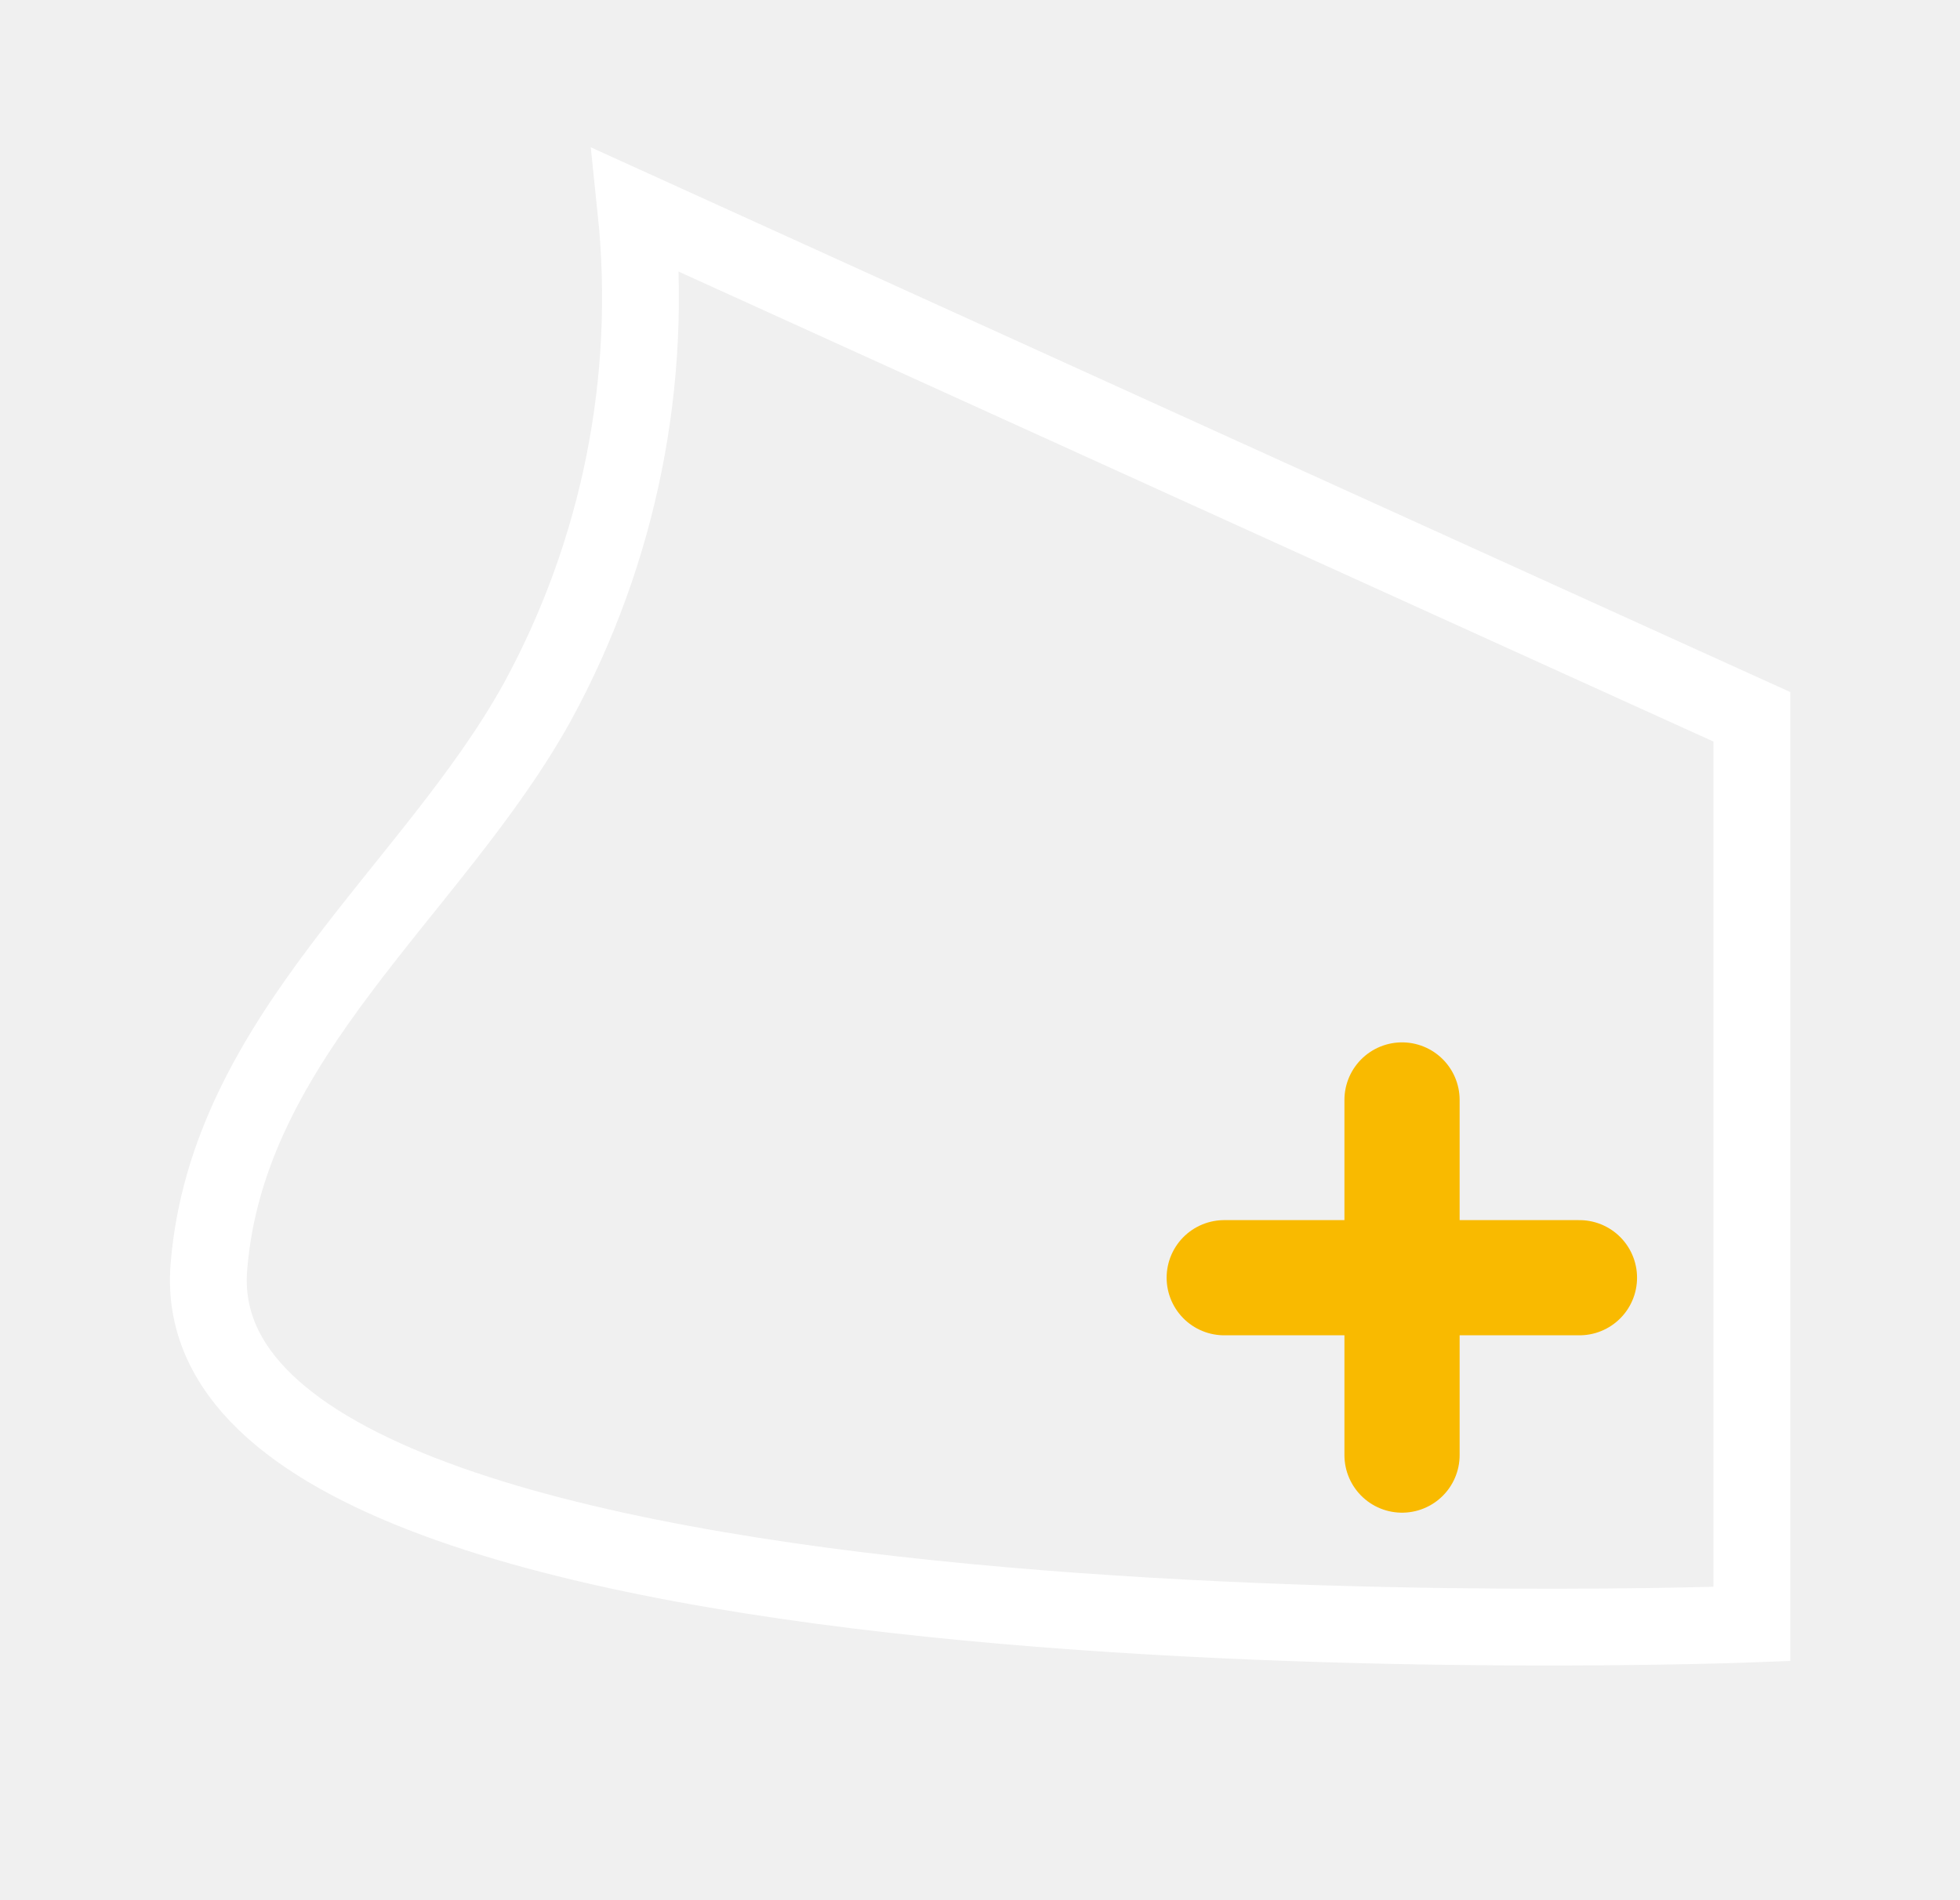
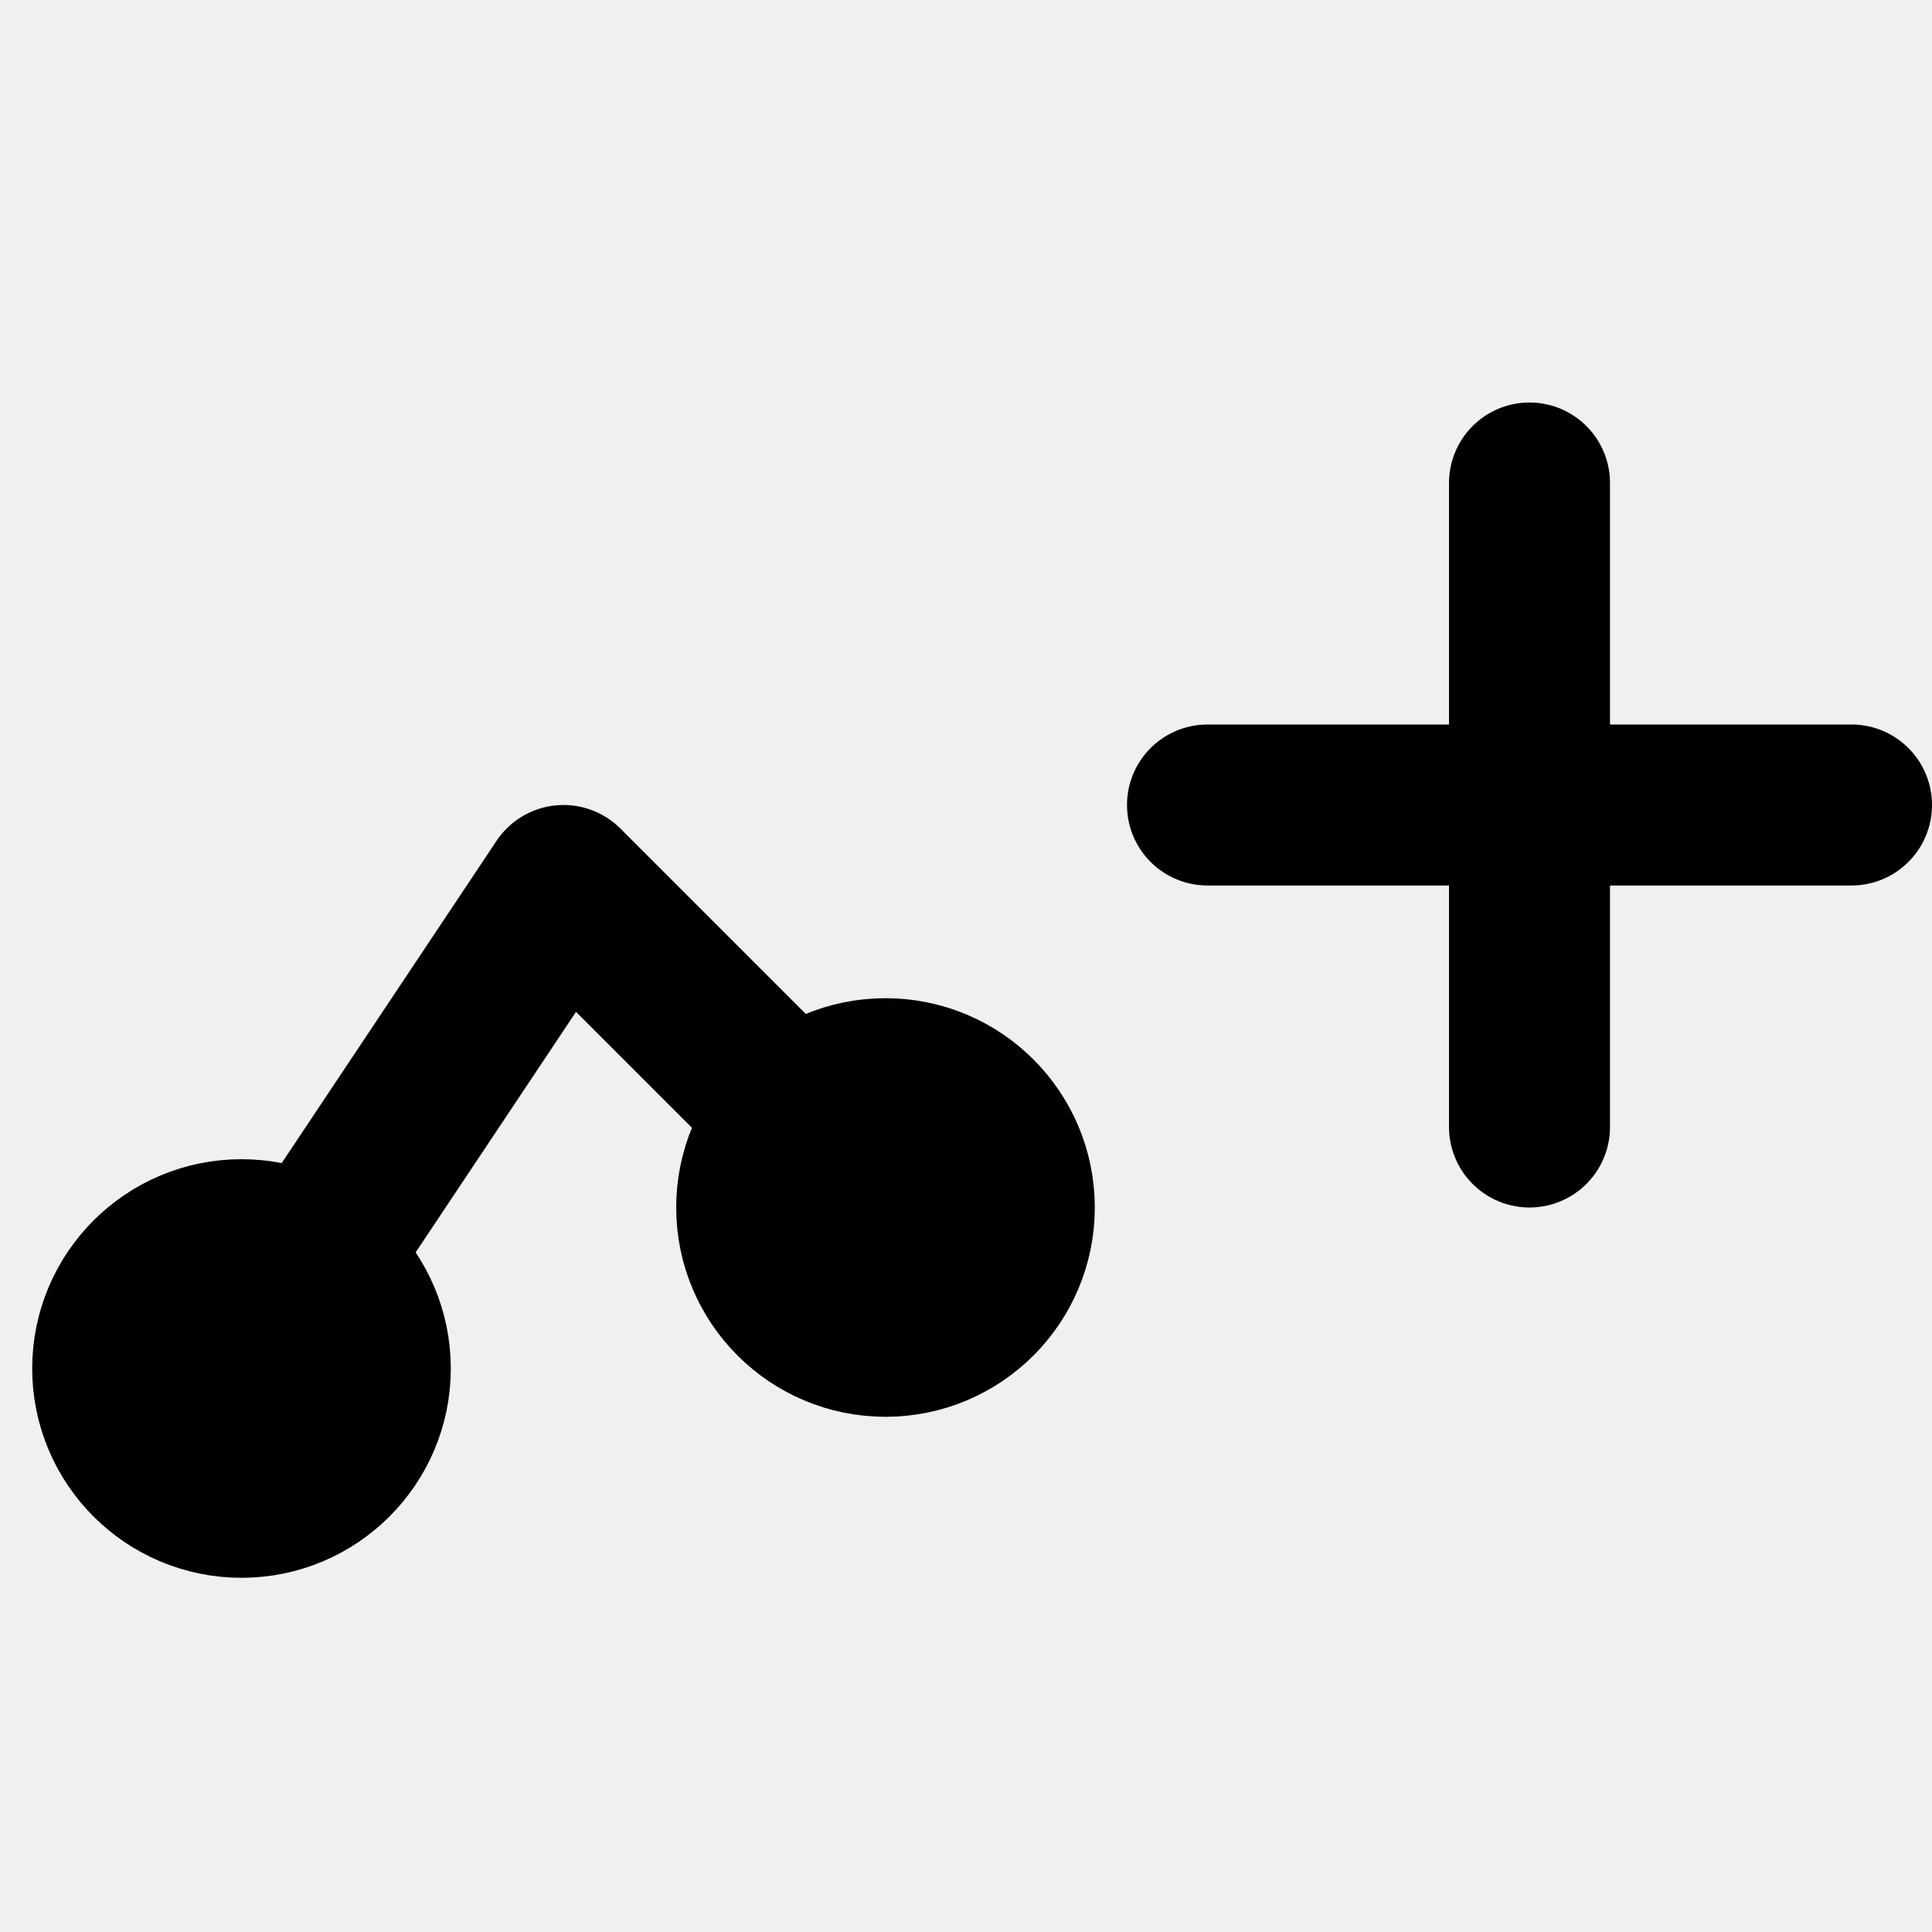
- <svg xmlns="http://www.w3.org/2000/svg" viewBox="0 0 51.04 49.47">
-   <defs>
-     <style>.cls-1,.cls-2{fill:none;}.cls-2{stroke:#fff;stroke-miterlimit:10;stroke-width:2px;}.cls-3{fill:#fff;stroke:#f9ba00;stroke-linecap:round;stroke-linejoin:round;stroke-width:3px;}</style>
-   </defs>
-   <g id="Calque_2" data-name="Calque 2">
-     <g id="Calque_1-2" data-name="Calque 1">
-       <polyline class="cls-1" points="6.8 0 51.04 0 51.04 49.47 0 49.47 0 0 6.8 0" />
-       <path class="cls-2" d="M43.15,17.55l2.47,1.12V42.3S4.55,43.89,5.44,33c.48-6,5.83-9.8,8.55-14.71A22,22,0,0,0,16.56,5.47l15.05,6.84Z" />
-       <line class="cls-3" x1="41.13" y1="33.28" x2="31.88" y2="33.28" />
-       <line class="cls-3" x1="36.51" y1="37.9" x2="36.51" y2="28.65" />
-     </g>
-   </g>
+ <svg xmlns="http://www.w3.org/2000/svg" width="24" height="24" viewBox="0 0 24 24" fill="none" stroke="currentColor" stroke-width="2" stroke-linecap="round" stroke-linejoin="round">
+   <path d="M3 17 L7 11 L11 15" />
+   <circle cx="3" cy="17" r="1.6" />
+   <circle cx="11" cy="15" r="1.6" />
+   <path d="M19 6 V14 M15 10 H23" stroke-width="2" />
</svg>
